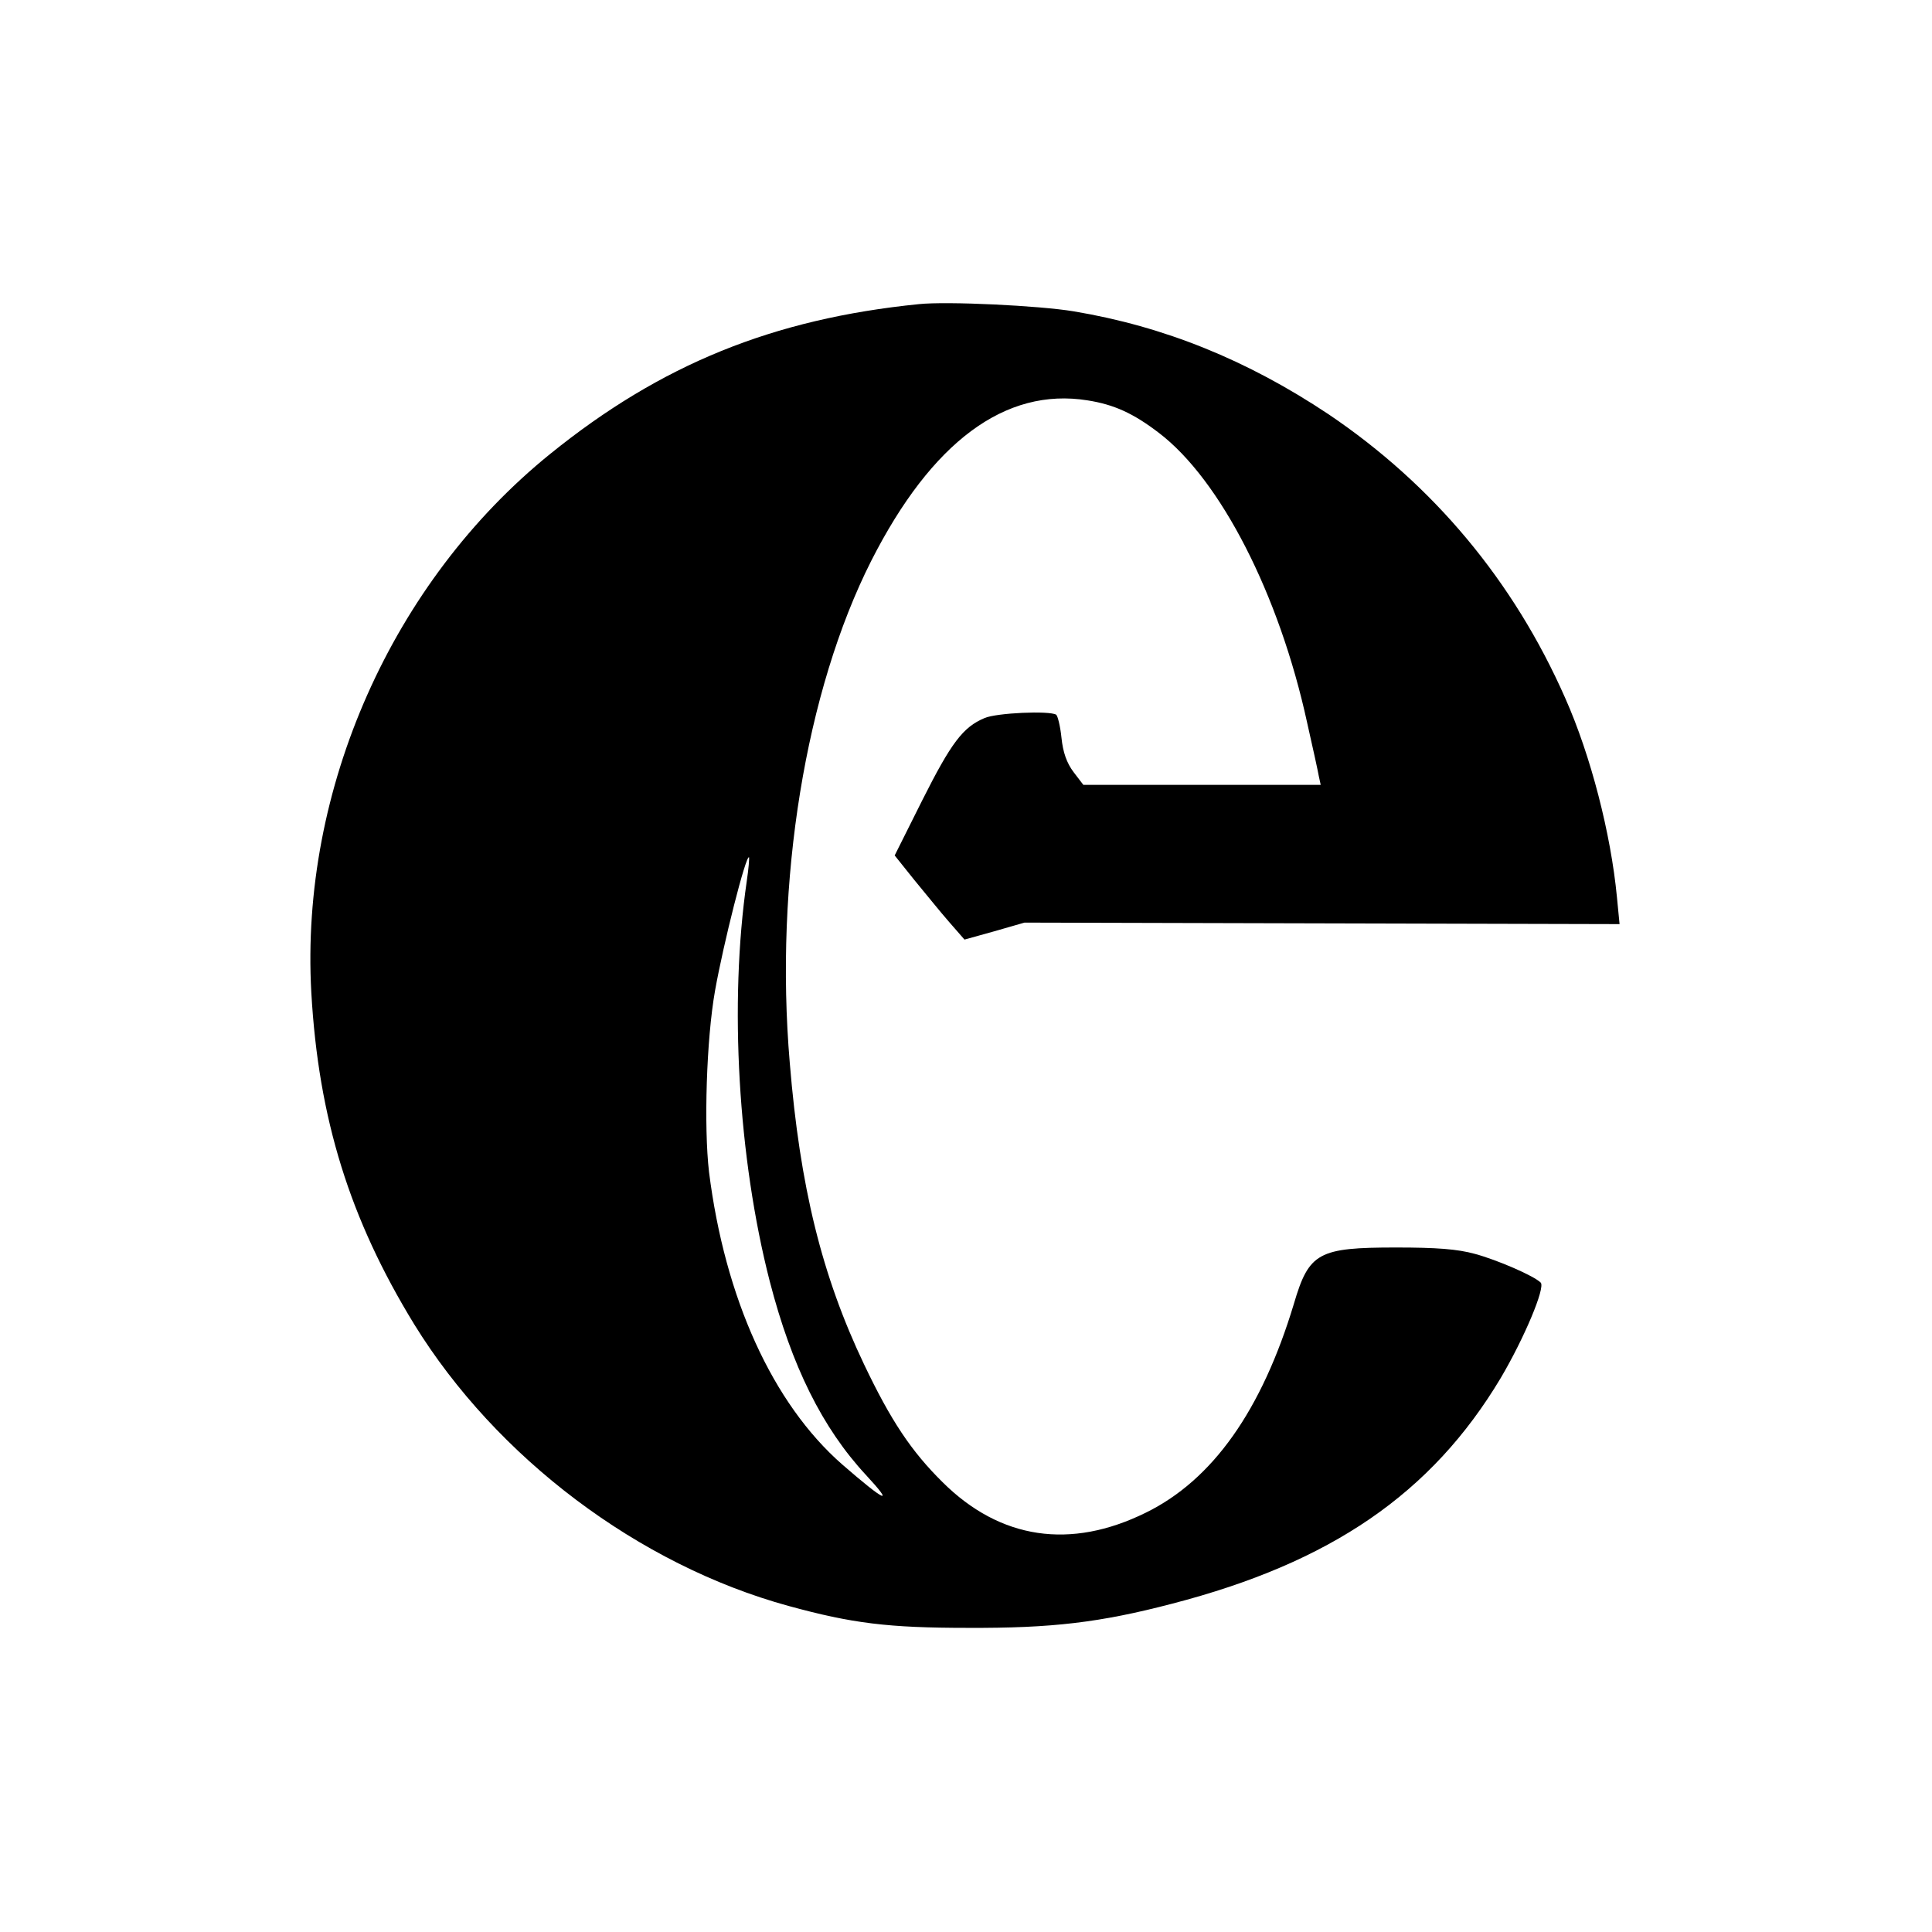
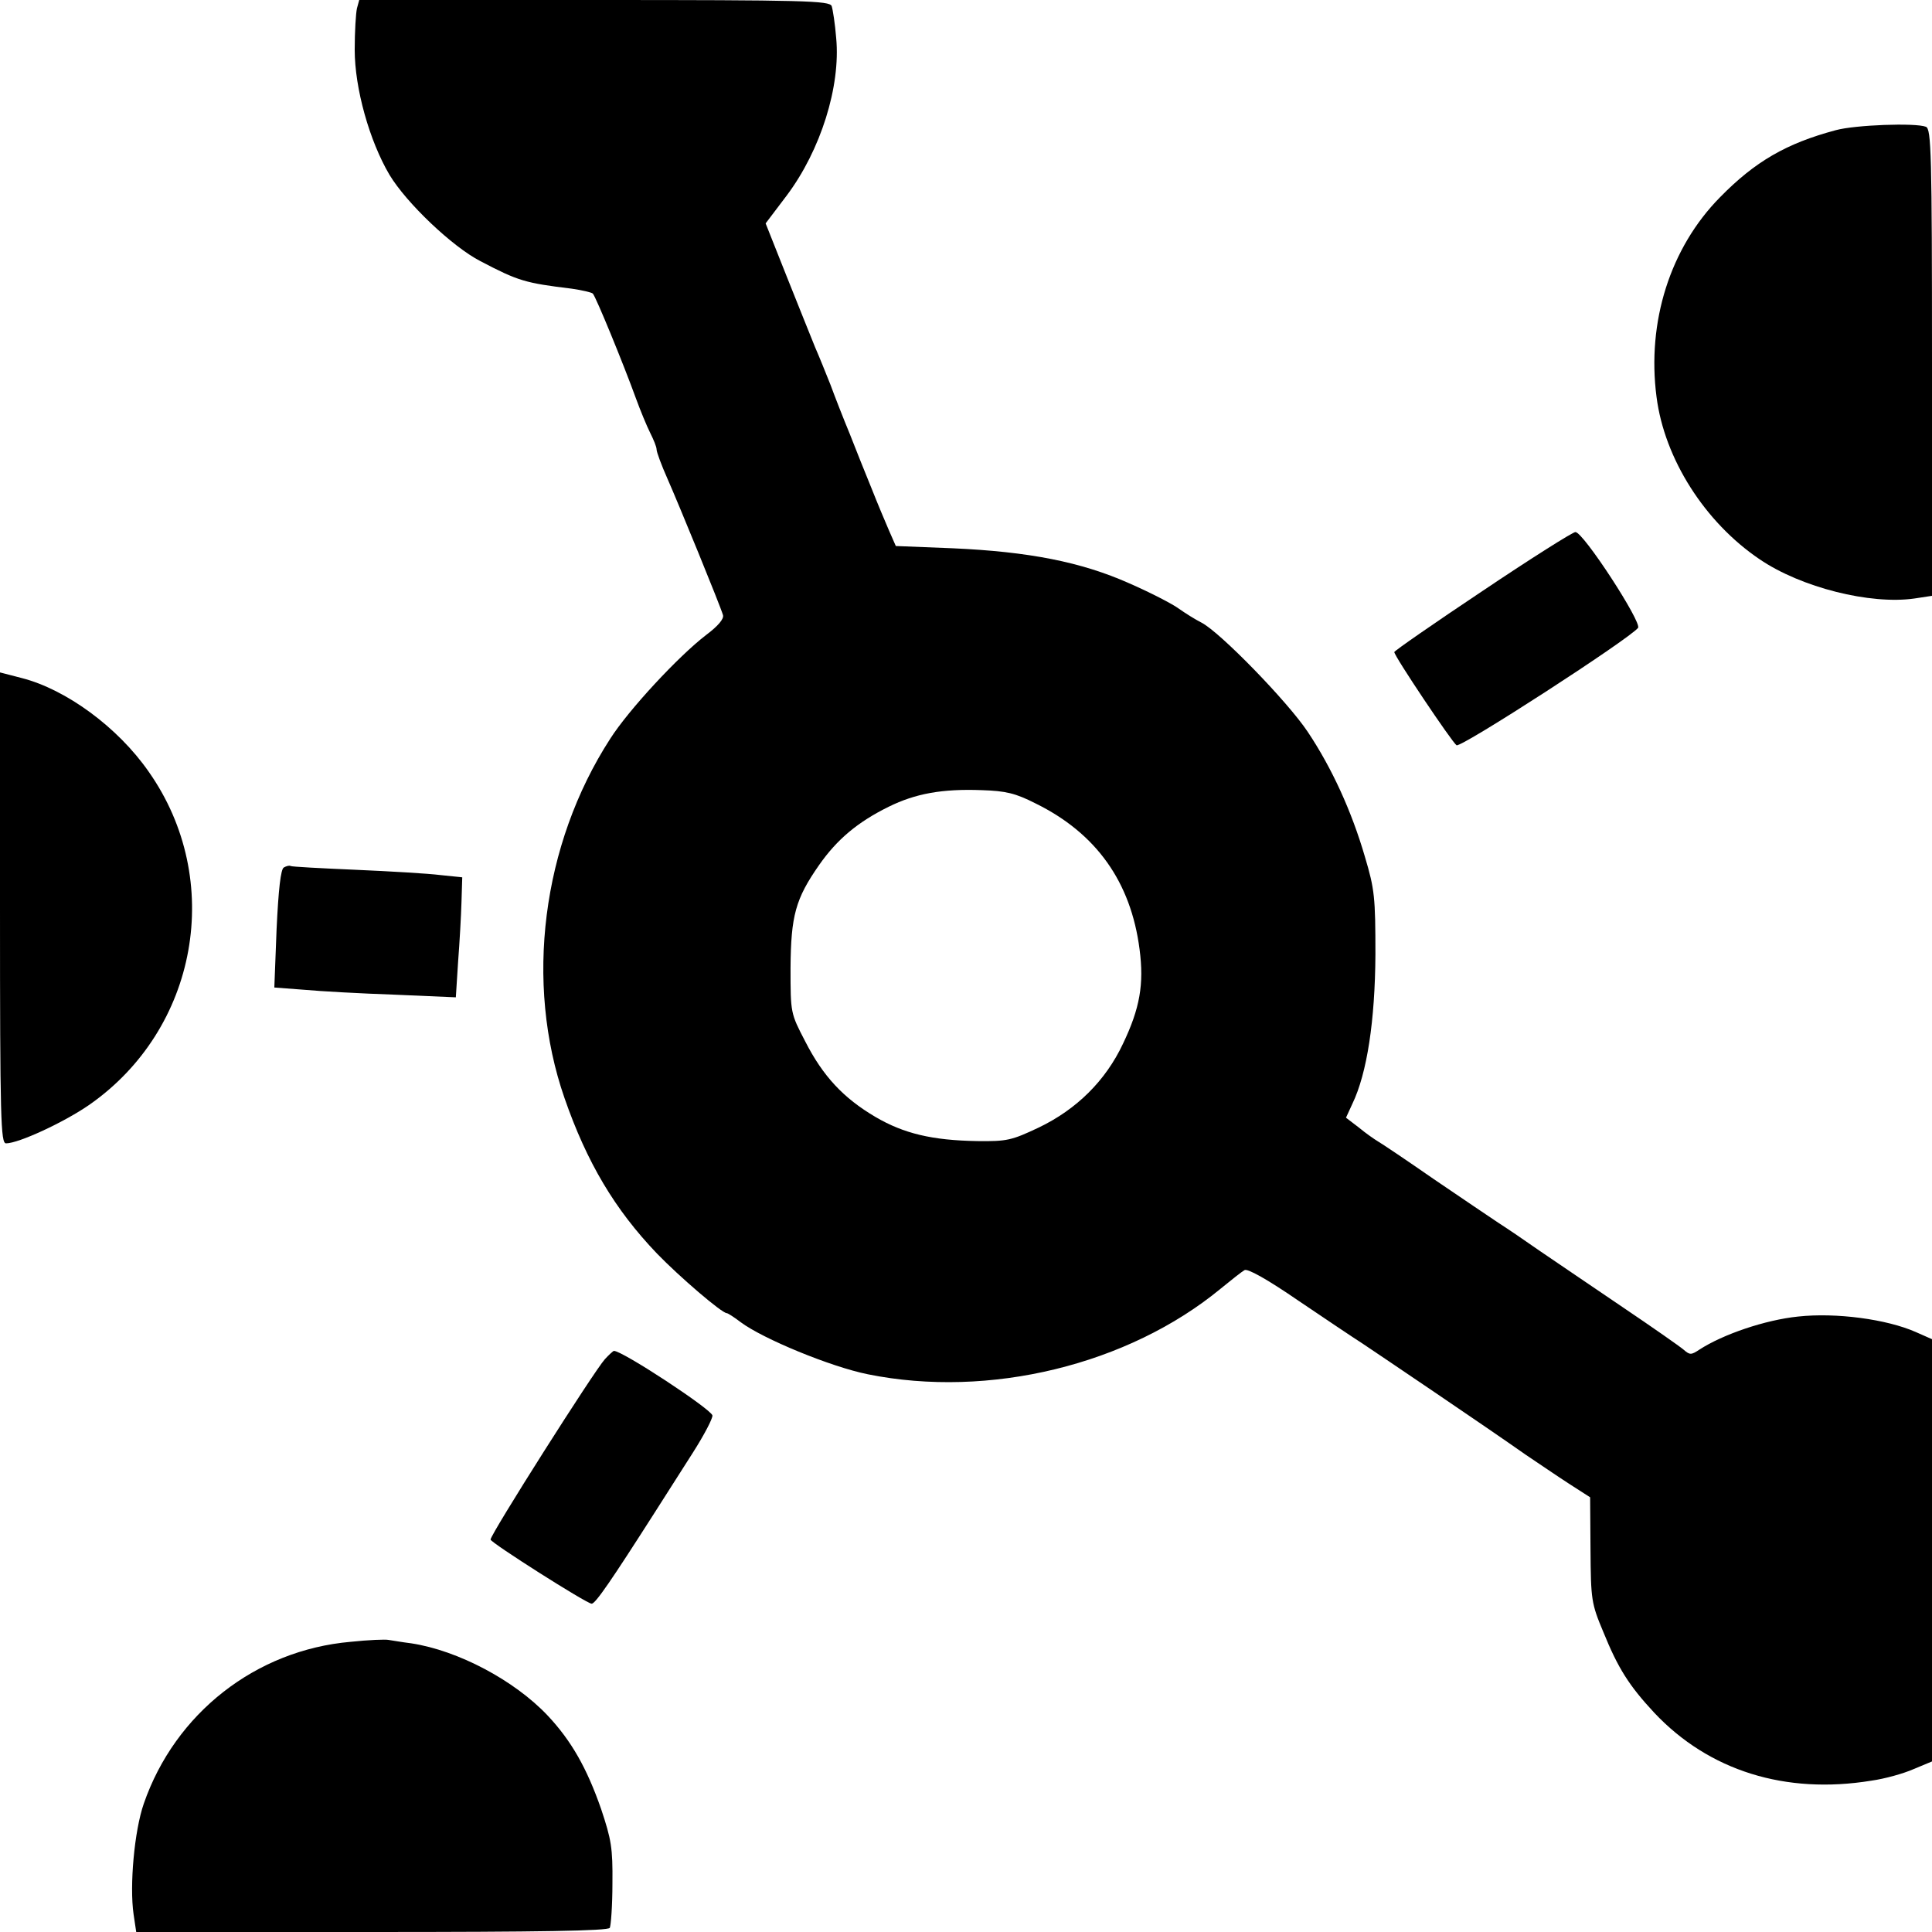
<svg xmlns="http://www.w3.org/2000/svg" version="1.0" width="512pt" height="512pt" viewBox="0 0 512 512" preserveAspectRatio="xMidYMid meet">
  <g transform="translate(0,512) scale(0.1,-0.1)" fill="#000000" stroke="none">
-     <path d="M2435 4314 c-387 -39 -684 -160 -977 -397 -419 -339 -663 -889 -633 -1427 19 -335 102 -601 273 -880 218 -353 594 -637 992 -746 168 -46 263 -58 475 -58 222 -1 350 14 541 64 421 109 688 292 871 598 62 105 119 240 106 253 -18 18 -115 60 -174 76 -47 13 -103 17 -209 17 -206 0 -231 -13 -271 -149 -85 -282 -215 -467 -393 -554 -199 -98 -385 -71 -538 81 -83 82 -137 163 -208 312 -112 235 -170 471 -197 799 -41 481 42 987 216 1331 160 315 355 460 573 425 70 -11 121 -34 189 -86 163 -124 319 -428 393 -768 15 -66 29 -130 31 -142 l5 -23 -314 0 -315 0 -26 34 c-18 24 -28 52 -32 91 -3 30 -10 58 -14 61 -18 11 -158 5 -190 -9 -57 -24 -88 -65 -165 -218 l-73 -146 52 -65 c29 -35 70 -86 92 -111 l41 -47 79 22 80 23 788 -2 789 -2 -7 72 c-16 167 -69 374 -137 527 -137 311 -350 565 -627 752 -216 144 -436 233 -676 273 -90 15 -335 27 -410 19z m-456 -1529 c-47 -323 -23 -734 61 -1061 58 -224 139 -388 255 -513 77 -83 51 -71 -63 28 -185 162 -311 441 -353 775 -14 120 -7 352 16 481 22 124 82 361 90 353 1 -2 -1 -30 -6 -63z" />
+     <path d="M946 5098 c-3 -13 -6 -62 -6 -110 0 -102 39 -241 92 -331 45 -75 167 -191 241 -229 101 -53 119 -58 242 -73 28 -4 53 -10 56 -13 8 -8 81 -186 114 -277 12 -33 29 -74 38 -92 9 -18 17 -37 17 -44 0 -7 13 -42 29 -78 30 -68 139 -334 147 -361 3 -10 -13 -29 -45 -53 -73 -56 -205 -198 -254 -275 -181 -280 -227 -647 -121 -952 59 -170 133 -295 245 -412 60 -62 172 -158 185 -158 3 0 20 -11 37 -24 59 -44 238 -118 337 -138 321 -65 690 25 935 227 28 23 56 45 63 49 8 5 60 -24 143 -81 71 -48 147 -99 169 -113 39 -26 328 -221 433 -295 33 -22 84 -57 115 -77 l56 -36 1 -139 c1 -132 2 -142 34 -218 39 -96 68 -142 135 -214 145 -154 348 -217 575 -180 36 5 86 19 113 31 l48 20 0 560 0 559 -43 19 c-77 34 -211 52 -312 41 -87 -9 -199 -47 -262 -88 -21 -14 -25 -14 -41 0 -9 8 -82 59 -162 113 -80 54 -178 121 -218 148 -40 28 -90 62 -112 76 -21 14 -98 66 -170 115 -72 50 -139 95 -148 100 -10 6 -33 22 -51 37 l-34 26 17 37 c39 81 60 221 61 395 0 152 -2 173 -28 260 -35 120 -87 234 -151 330 -53 80 -233 265 -282 290 -16 8 -43 25 -60 37 -16 12 -76 43 -131 67 -128 57 -267 84 -468 93 l-151 6 -18 41 c-10 23 -31 73 -46 111 -16 39 -42 104 -58 145 -17 41 -40 100 -51 130 -12 30 -30 75 -41 100 -10 25 -44 109 -75 187 l-56 141 56 74 c90 120 143 289 131 417 -3 38 -9 76 -12 85 -6 14 -70 16 -629 16 l-623 0 -6 -22z m1798 -2107 c161 -79 253 -208 276 -387 12 -92 1 -156 -44 -250 -46 -98 -123 -174 -223 -222 -72 -34 -84 -37 -163 -36 -120 2 -195 20 -270 64 -85 50 -139 108 -186 200 -39 75 -39 75 -39 195 1 138 13 183 76 273 47 67 101 113 184 154 71 35 142 48 247 44 63 -2 89 -8 142 -35z" />
+     <path d="M4865 4775 c-131 -35 -214 -83 -307 -178 -132 -134 -194 -330 -168 -529 21 -164 128 -332 273 -430 110 -75 294 -121 411 -104 l46 7 0 619 c0 554 -2 618 -16 624 -28 11 -188 5 -239 -9z" />
+     <path d="M3929 3554 c-129 -86 -234 -159 -234 -162 0 -11 153 -239 165 -247 12 -7 454 279 481 311 11 14 -145 254 -166 254 -7 0 -118 -70 -246 -156z" />
+     <path d="M0 2714 c0 -562 2 -624 16 -624 33 0 152 55 219 101 290 201 361 597 159 884 -82 118 -219 218 -336 248 l-58 15 0 -624z" />
+     <path d="M752 2821 c-8 -5 -14 -57 -19 -163 l-6 -155 79 -6 c43 -4 152 -10 240 -13 l162 -7 6 94 c4 52 8 123 9 159 l2 65 -58 6 c-31 4 -133 10 -225 14 -92 4 -169 8 -172 10 -3 2 -11 0 -18 -4z" />
+     <path d="M1603 1518 c-29 -32 -303 -464 -303 -478 0 -8 255 -170 268 -170 10 0 53 63 166 240 26 41 72 113 102 160 30 47 53 91 52 99 -4 17 -238 171 -261 171 -2 0 -13 -10 -24 -22z" />
+     <path d="M929 769 c-251 -22 -465 -189 -548 -429 -25 -72 -38 -217 -27 -293 l7 -47 624 0 c447 0 626 3 631 11 3 6 7 59 7 118 1 94 -3 116 -30 197 -38 109 -79 181 -142 248 -88 93 -237 172 -361 191 -25 3 -52 8 -60 9 -8 2 -54 0 -101 -5z" />
  </g>
</svg>
